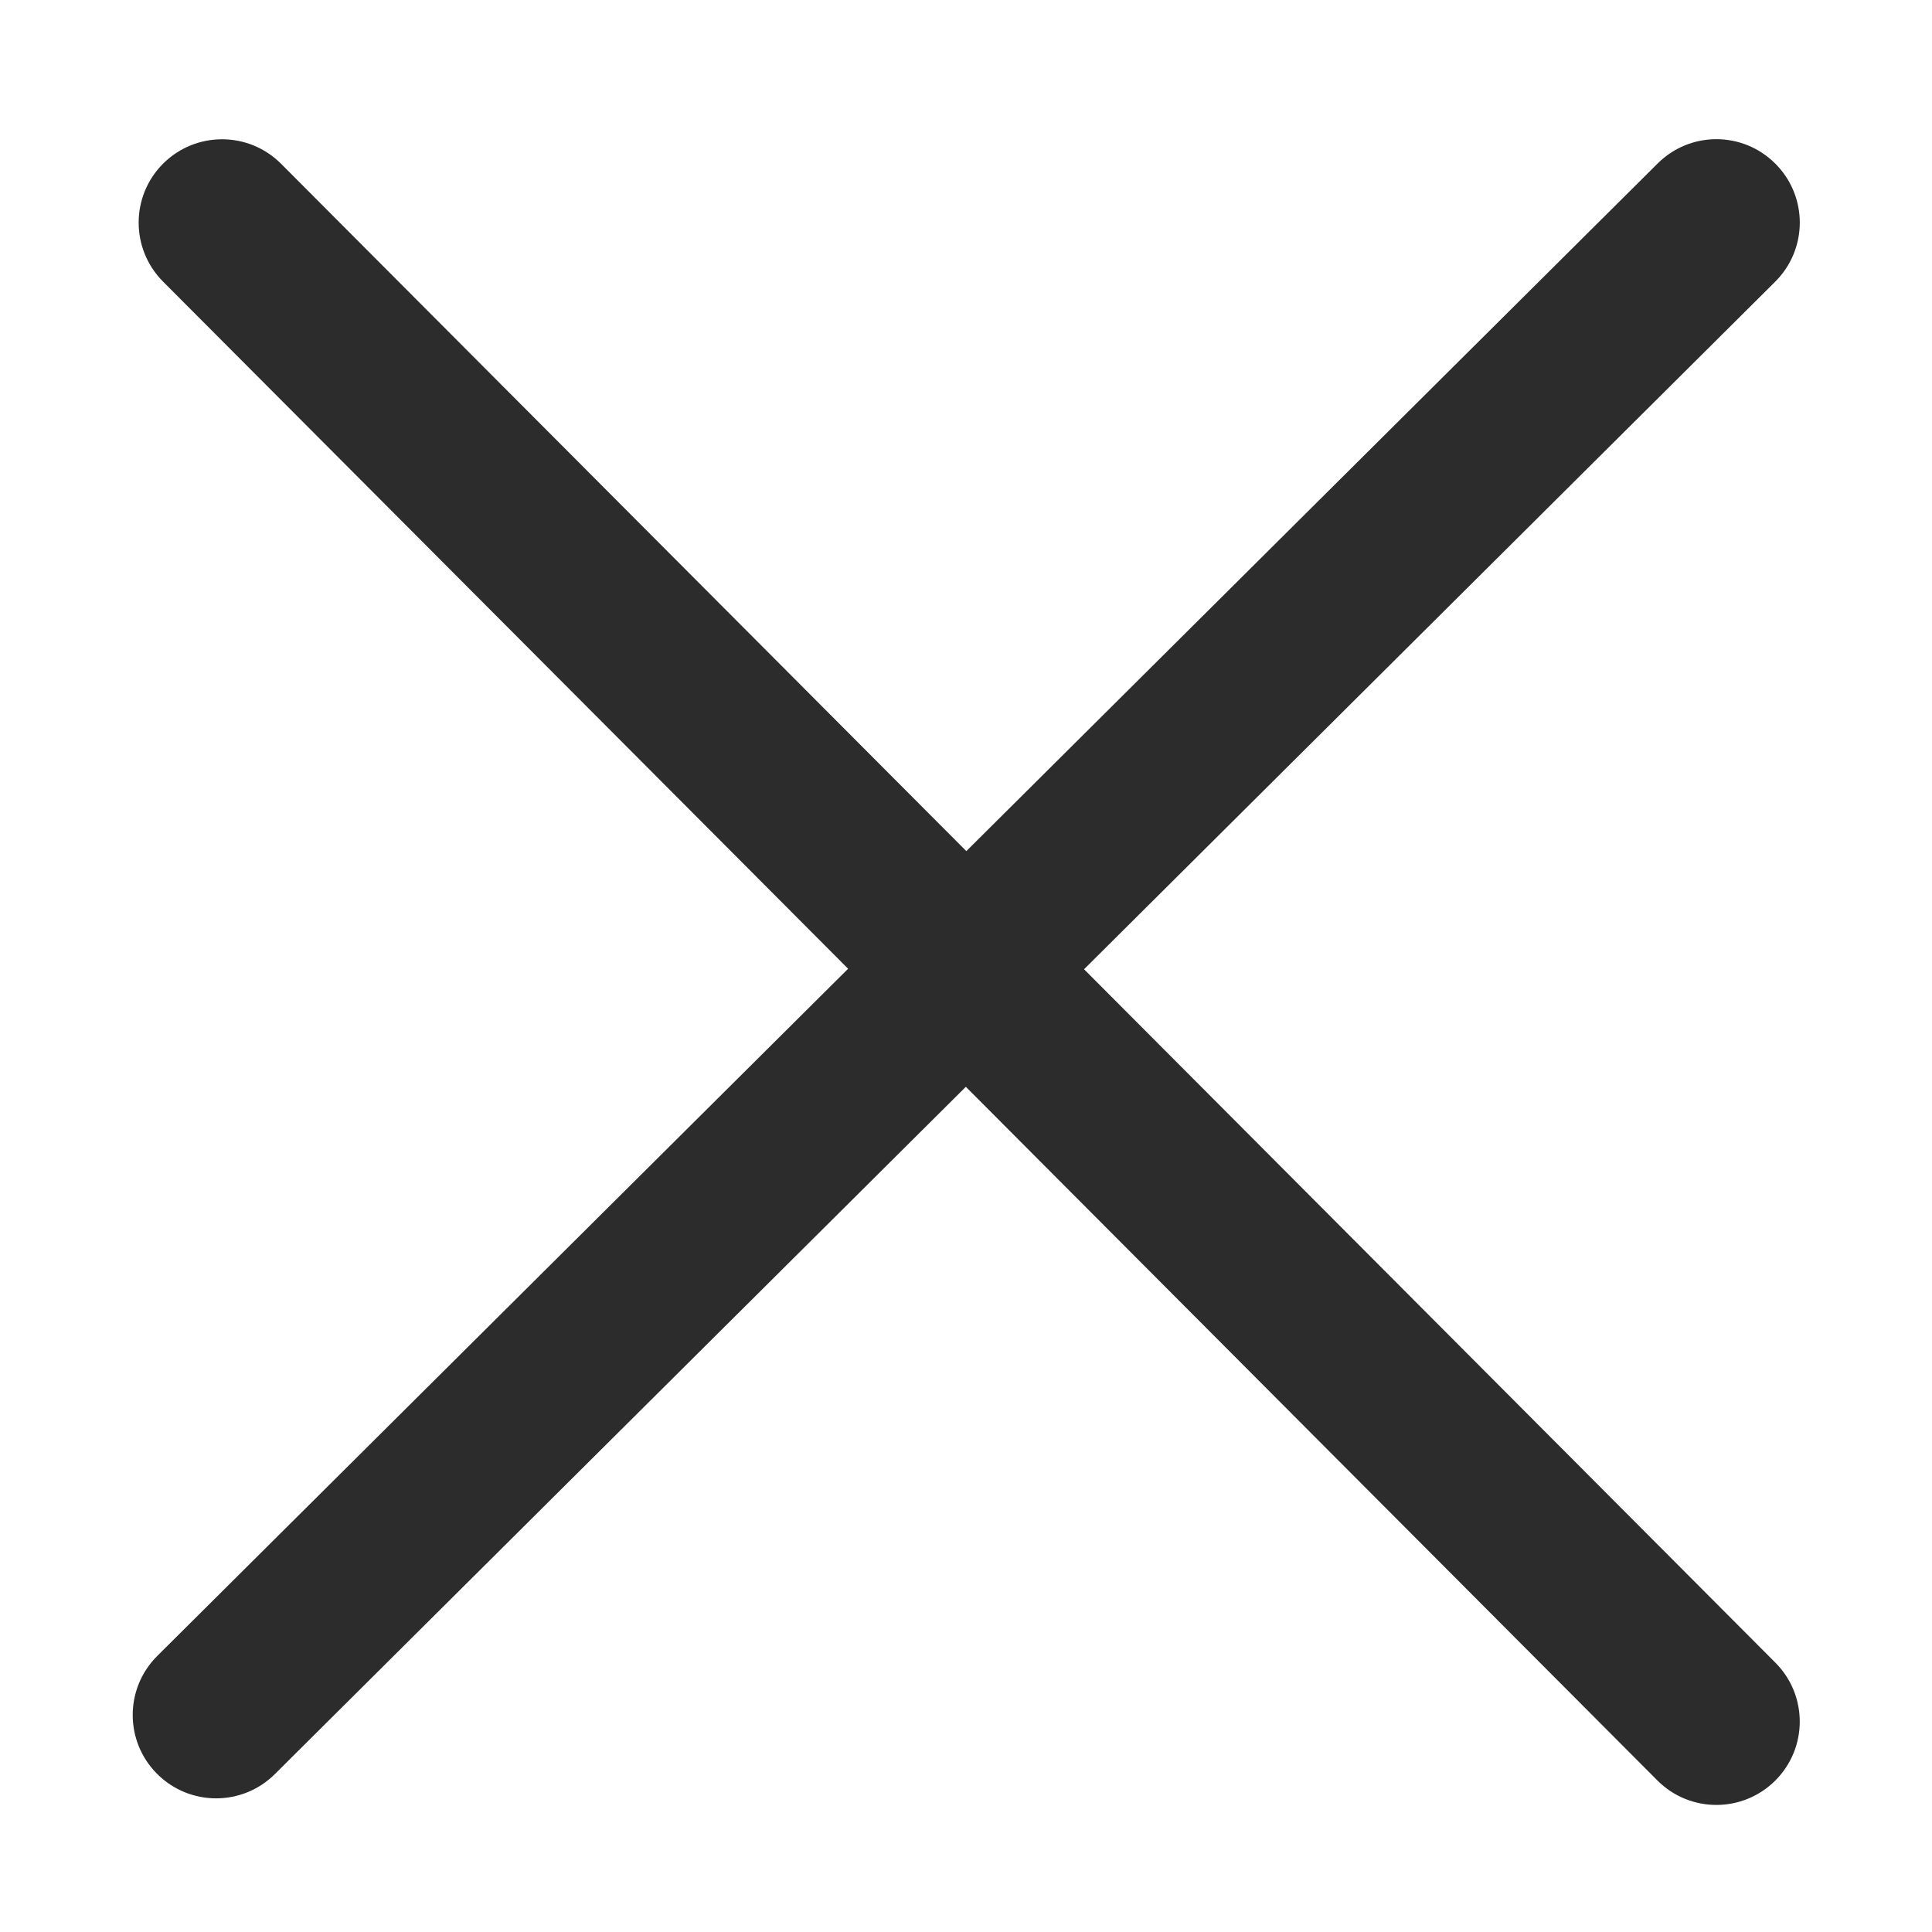
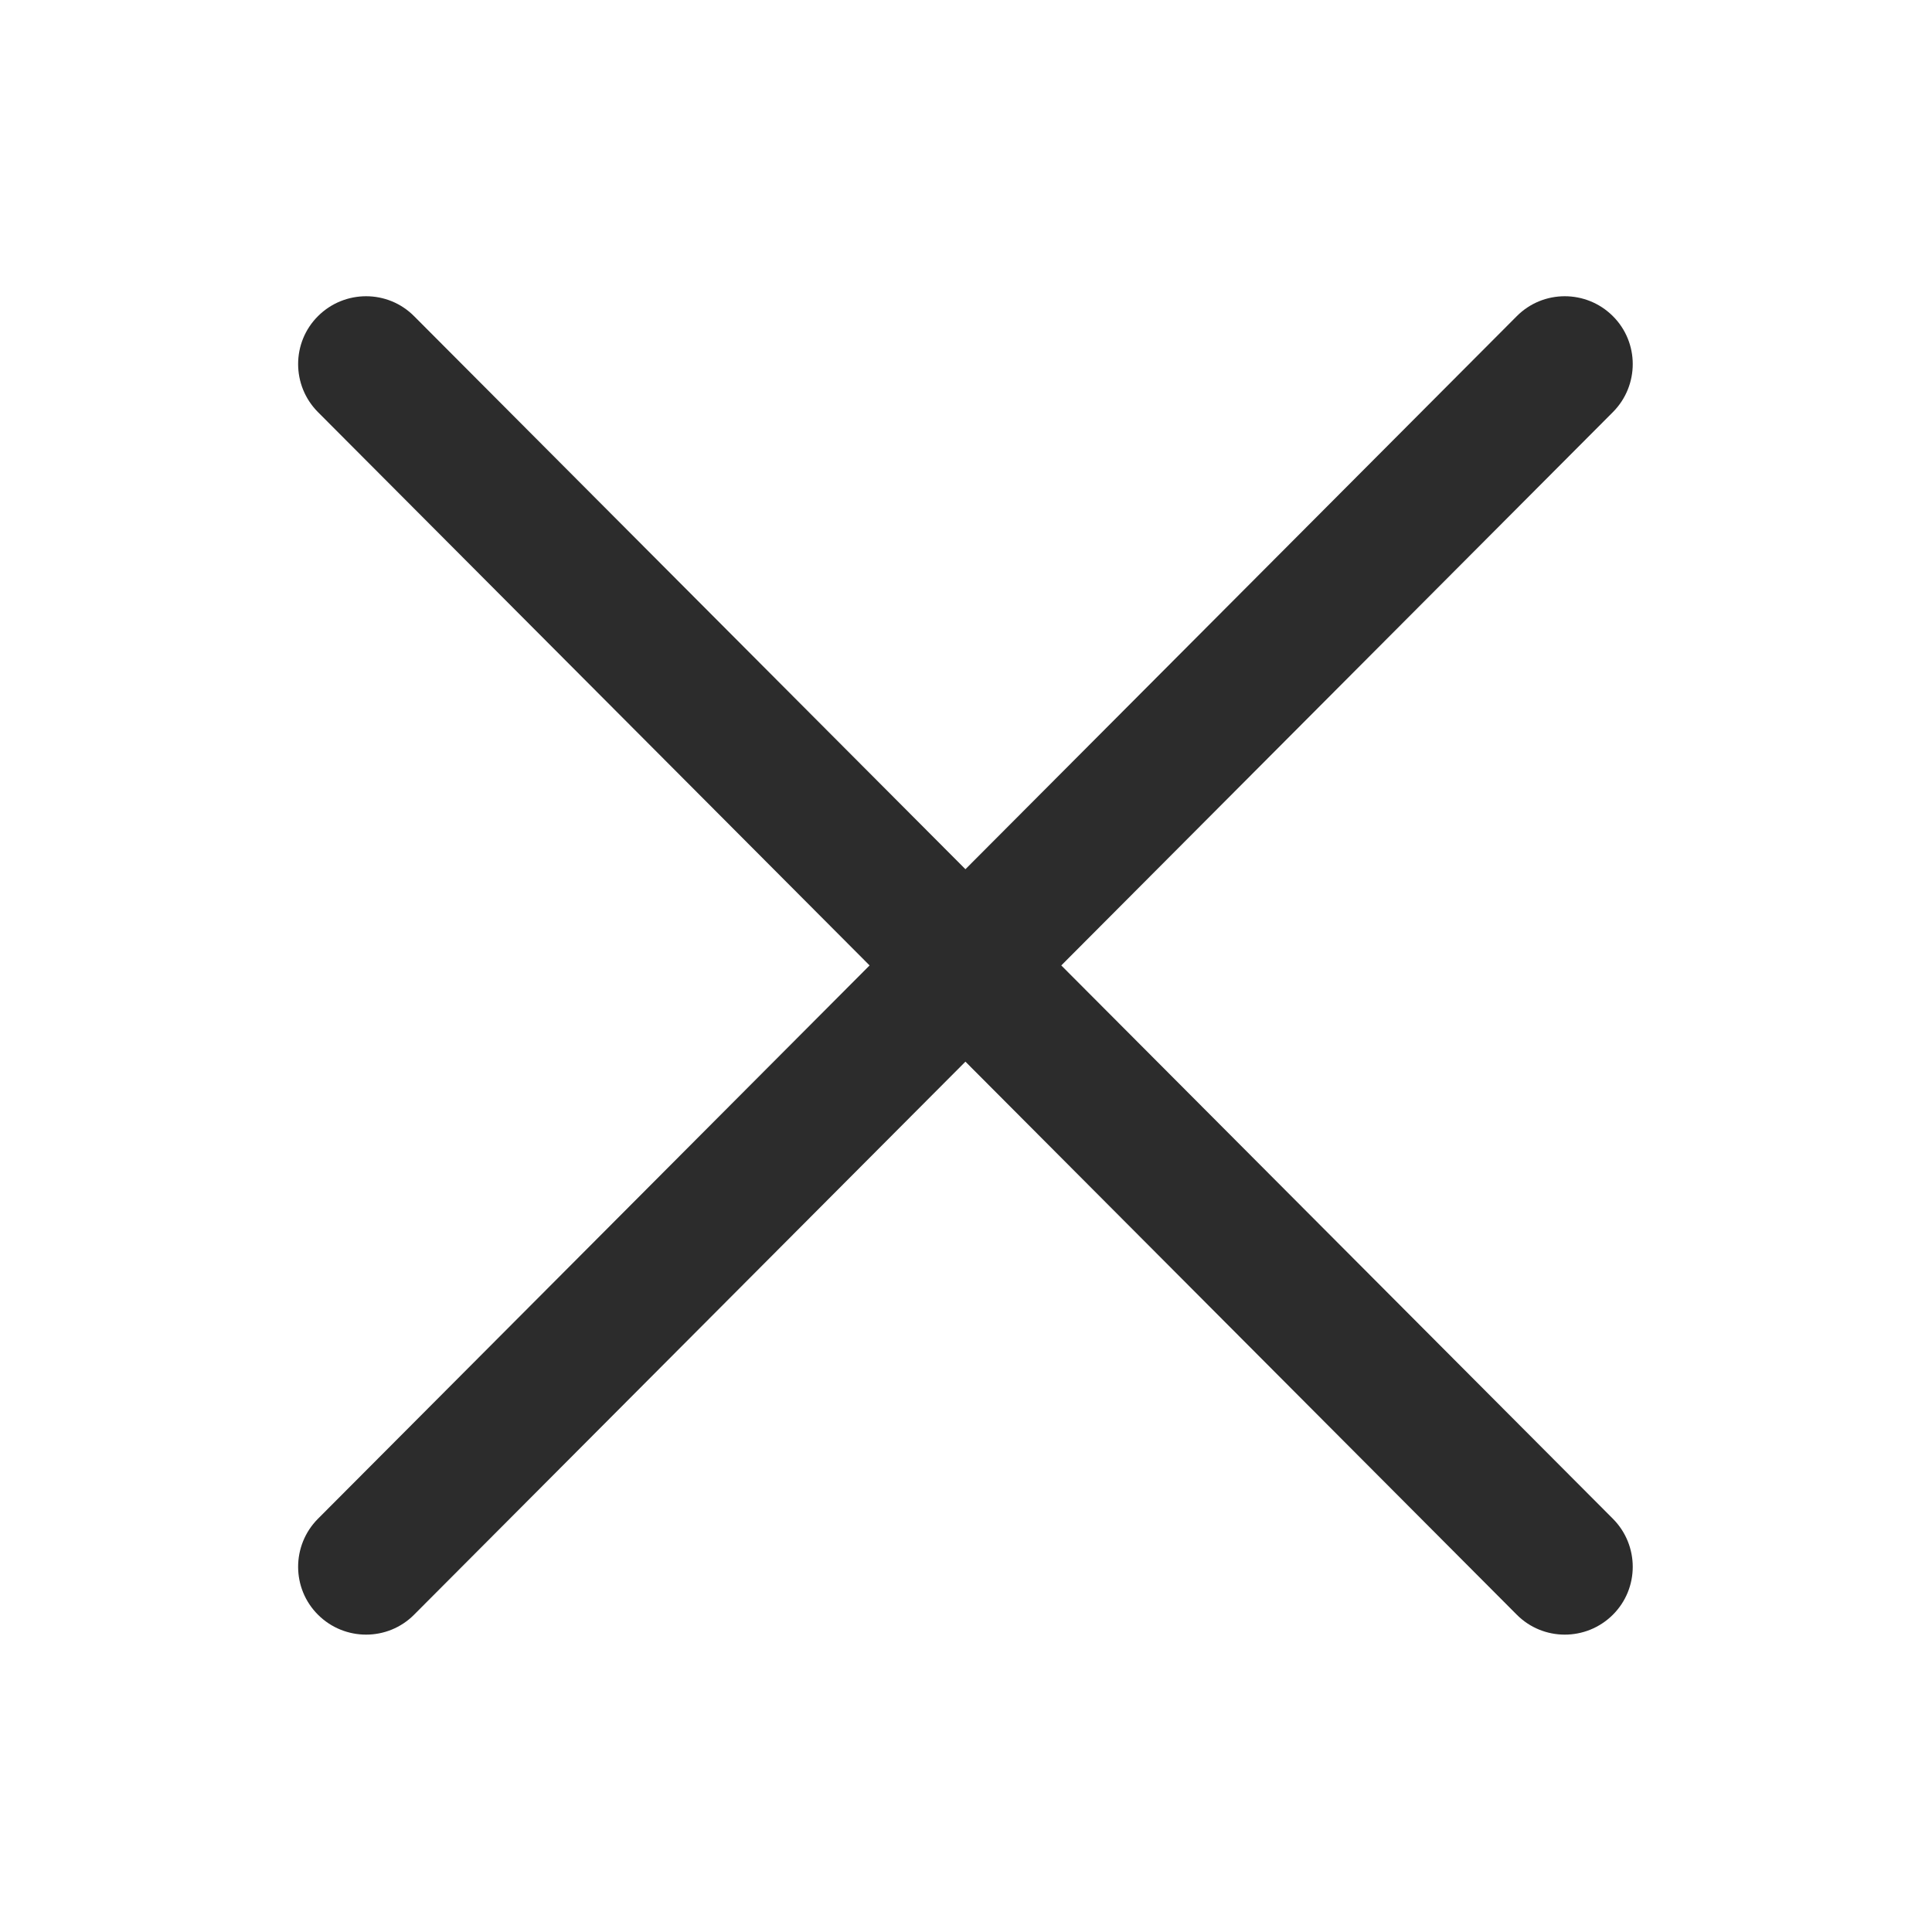
- <svg xmlns="http://www.w3.org/2000/svg" t="1775603210707" class="icon" viewBox="0 0 1024 1024" version="1.1" p-id="2356" width="64" height="64">
-   <path d="M574.569 513.723l366.309-364.409c17.321-17.233 17.41-45.159 0.177-62.48-17.277-17.365-45.159-17.41-62.48-0.177l-366.398 364.454-363.216-364.321C131.772 69.557 103.801 69.468 86.48 86.701 69.203 103.934 69.159 131.904 86.392 149.225l363.128 364.233L83.387 877.647c-17.321 17.233-17.41 45.159-0.177 62.48 8.616 8.661 19.972 13.035 31.329 13.035 11.268 0 22.535-4.286 31.152-12.858l366.221-364.277 366.53 367.635c8.616 8.661 19.928 12.991 31.284 12.991 11.312 0 22.58-4.33 31.196-12.903 17.277-17.233 17.321-45.159 0.088-62.48L574.569 513.723z" fill="#2c2c2c" p-id="2357" />
+ <svg xmlns="http://www.w3.org/2000/svg" t="1780046166762" class="icon" viewBox="0 0 1024 1024" version="1.1" p-id="3950" width="64" height="64">
+   <path d="M460.9 511.7L168.5 218.4c-14-14.1-14-36.9 0.1-50.9s36.9-14 50.9 0.1l292.2 293.1 292.2-293.1c14-14.1 36.8-14.1 50.9-0.1 14.1 14 14.1 36.8 0.1 50.9L562.5 511.7 854.9 805c14 14.1 14 36.9-0.1 50.9s-36.9 14-50.9-0.1L511.7 562.7 219.5 855.8c-14 14.1-36.8 14.1-50.9 0.1s-14.1-36.8-0.1-50.9l292.4-293.3z" fill="#2c2c2c" p-id="3951" />
</svg>
